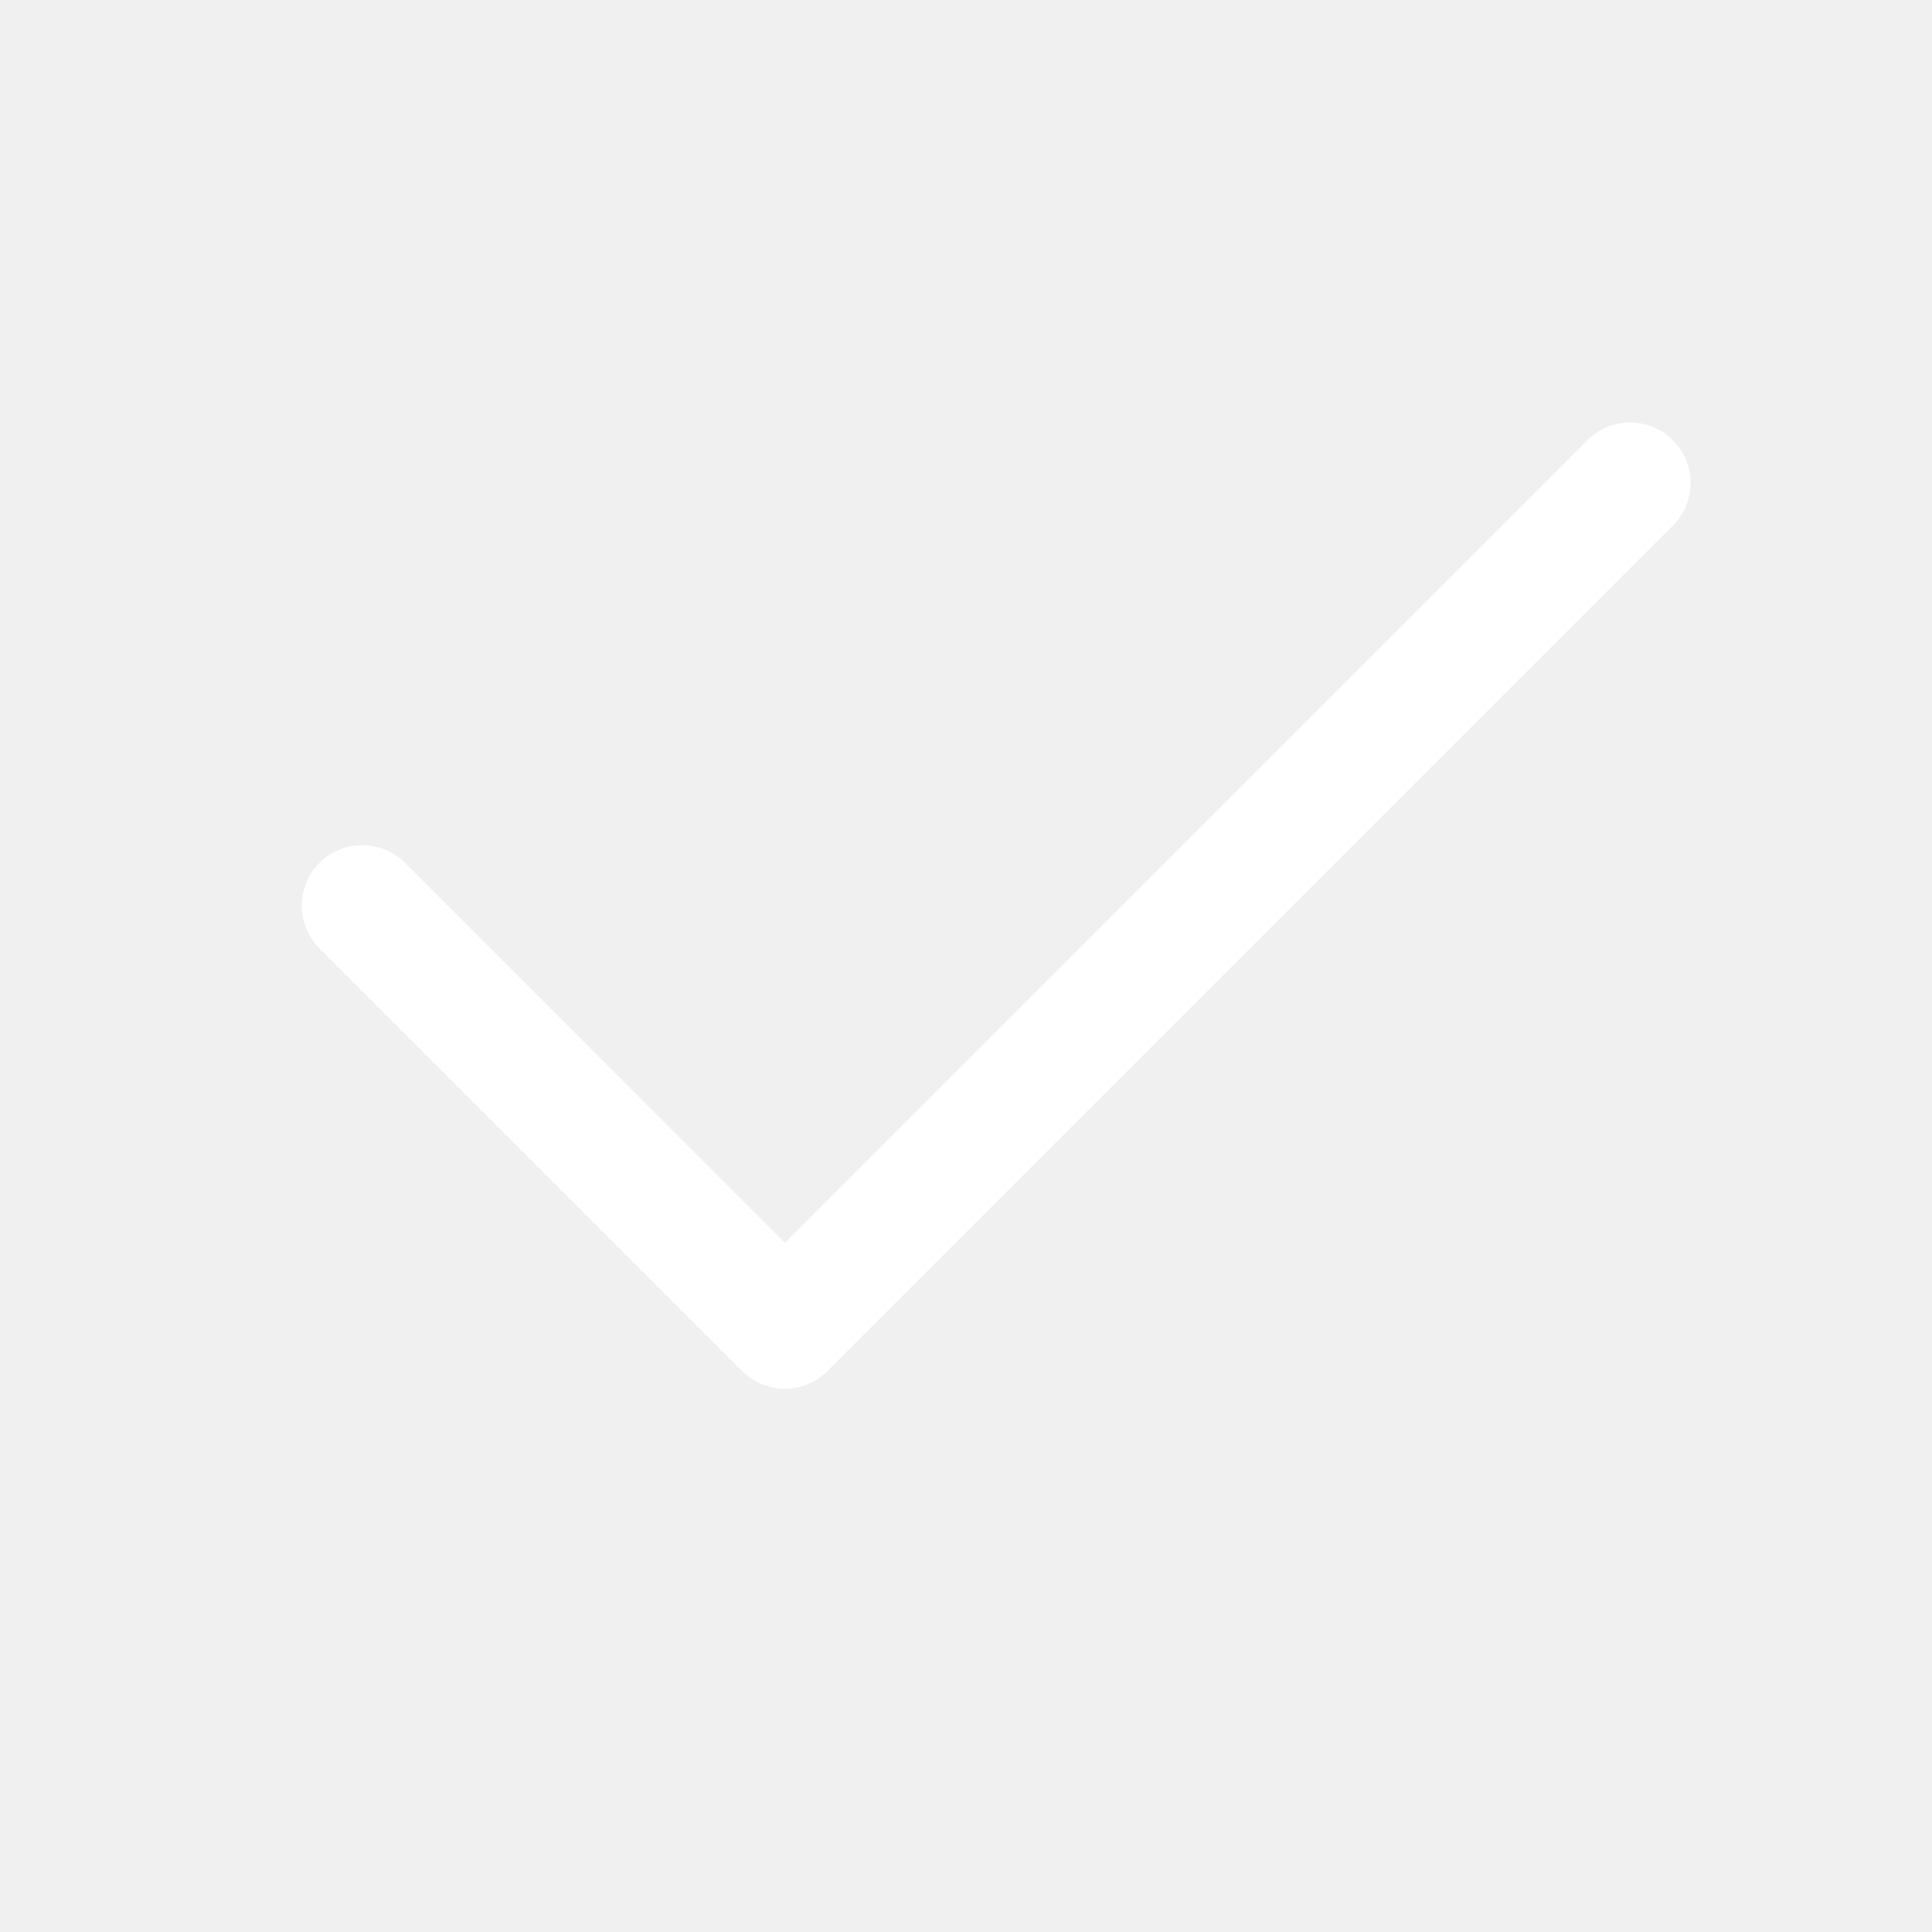
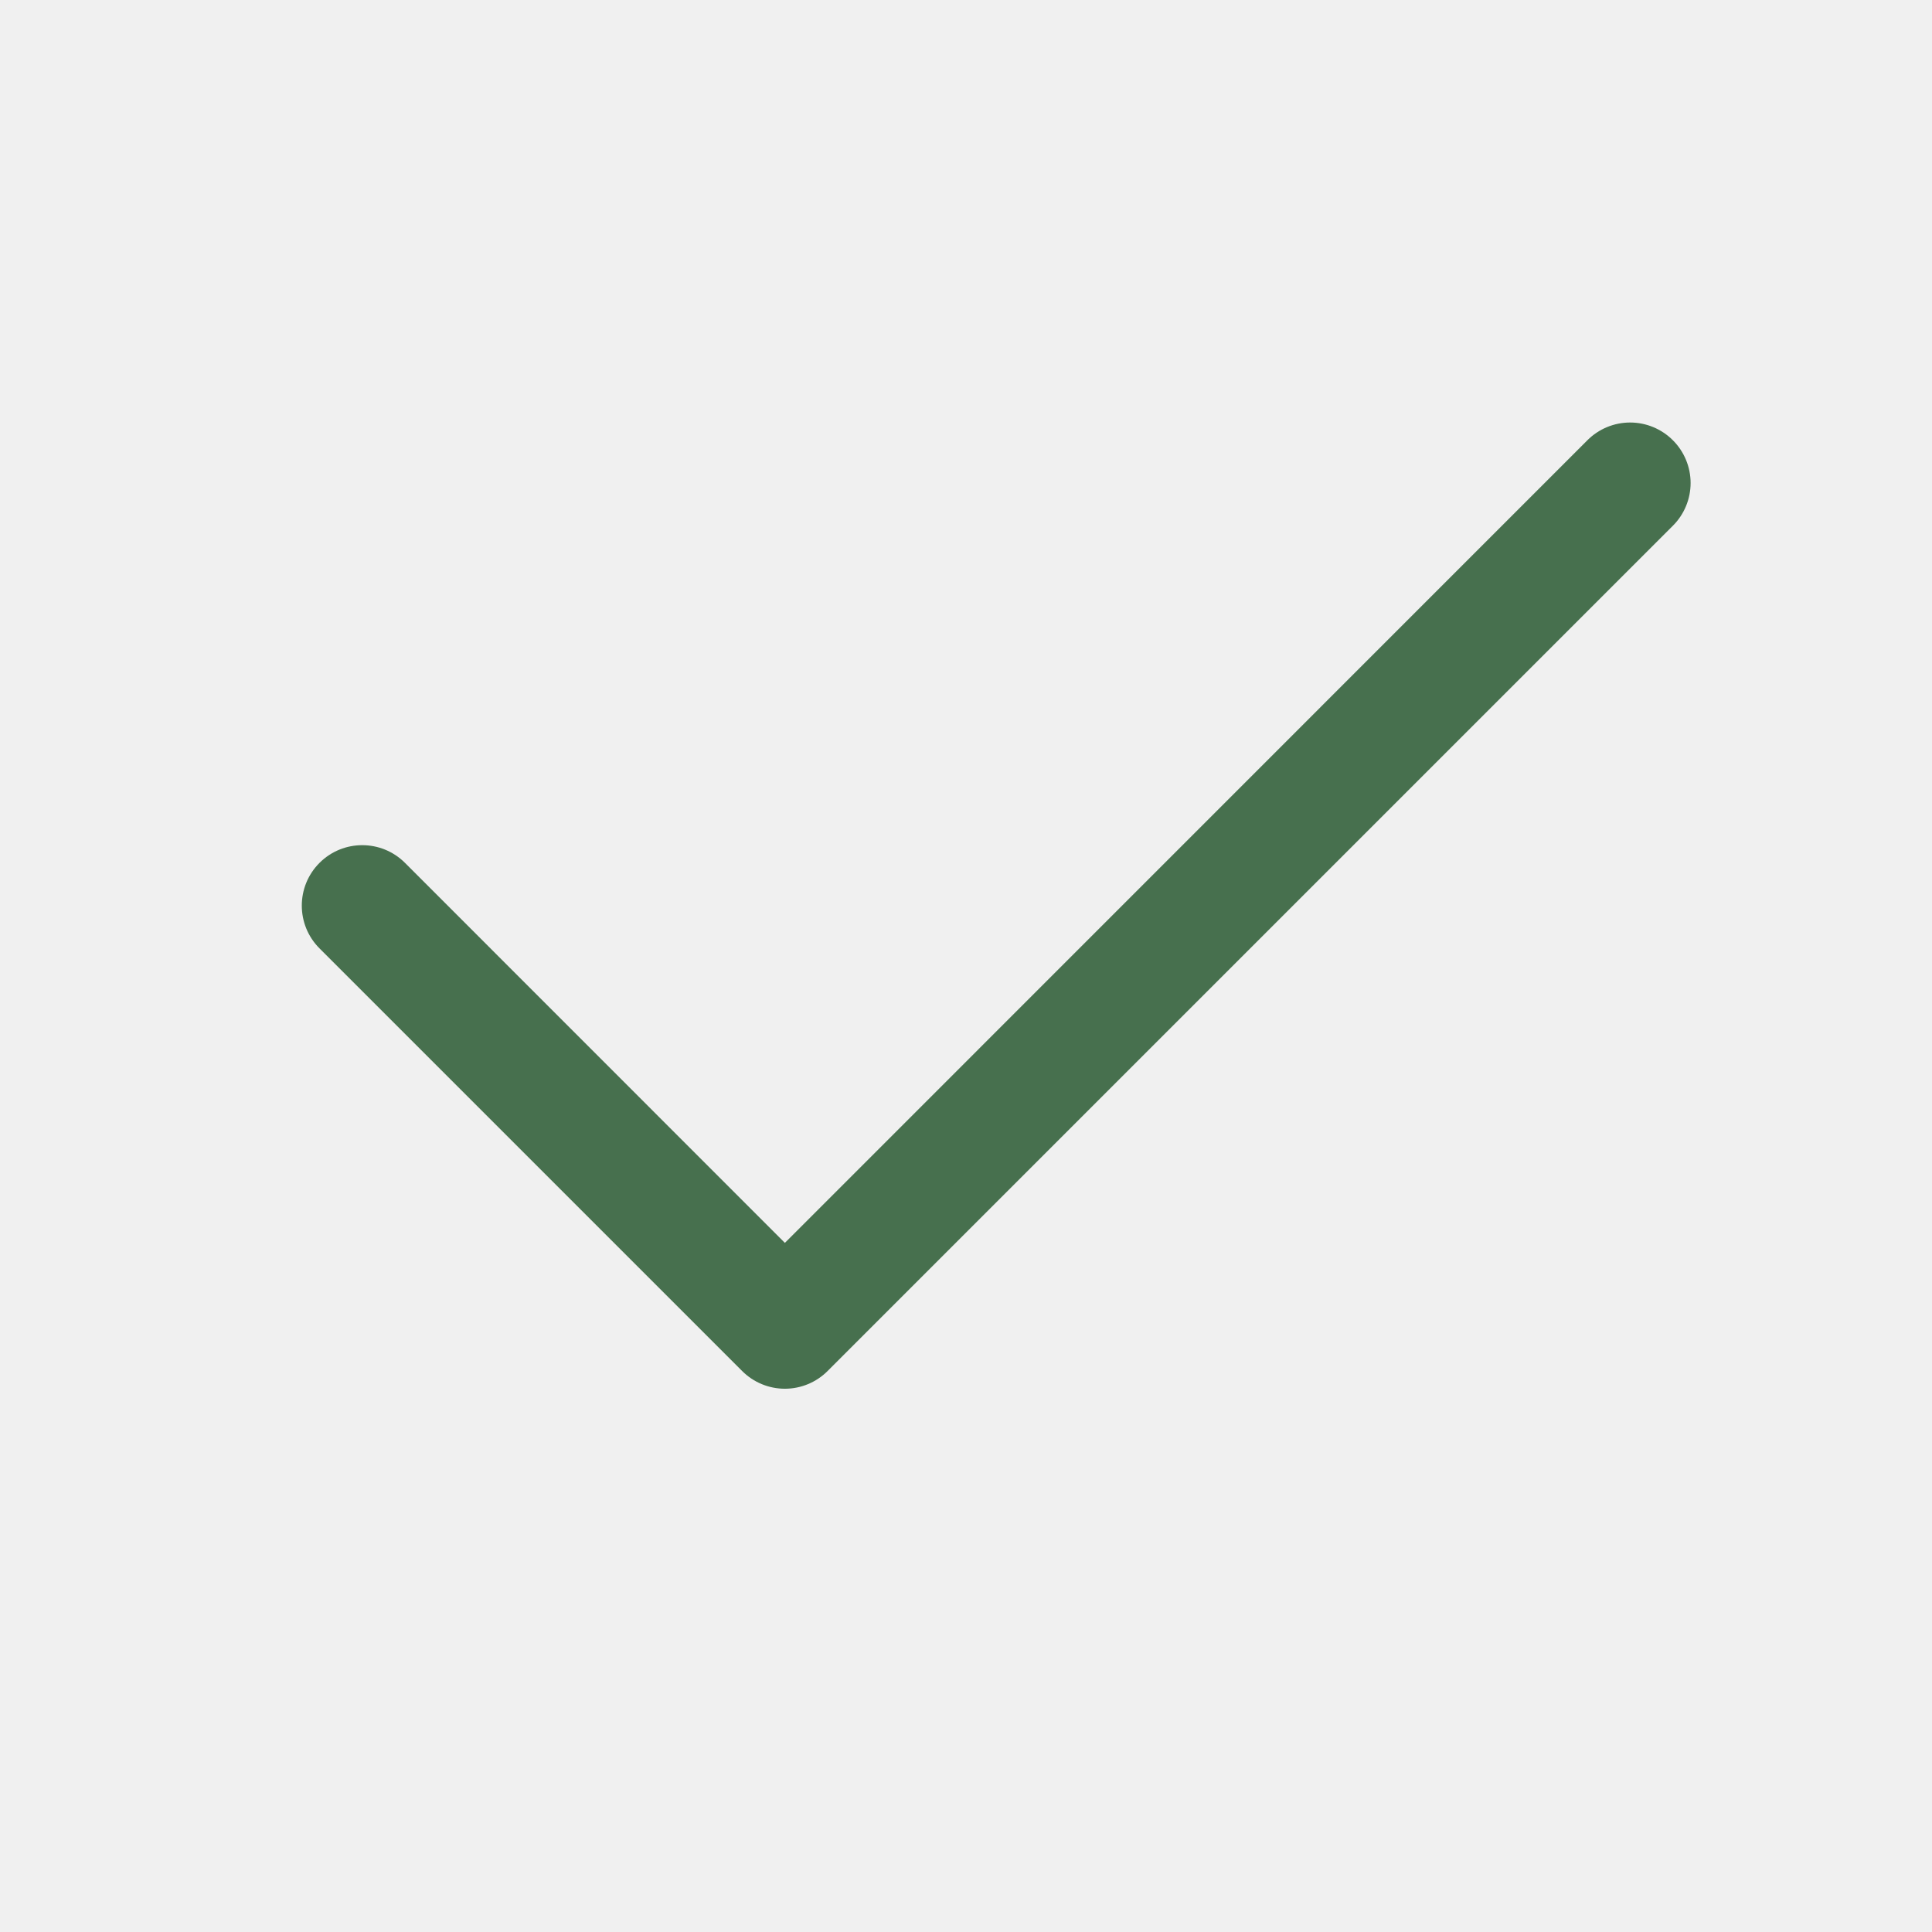
- <svg xmlns="http://www.w3.org/2000/svg" width="64" height="64" fill="white" class="bi bi-check2" viewBox="0 0 16 16">
-   <path fill="white" d="M13.854 3.646a.5.5 0 0 1 0 .708l-7 7a.5.5 0 0 1-.708 0l-3.5-3.5a.5.5 0 1 1 .708-.708L6.5 10.293l6.646-6.647a.5.5 0 0 1 .708 0" />
+ <svg xmlns="http://www.w3.org/2000/svg" width="64" height="64" fill="#47704e" class="bi bi-check2" viewBox="0 0 16 16">
+   <path fill="#47704e" d="M13.854 3.646a.5.5 0 0 1 0 .708l-7 7a.5.5 0 0 1-.708 0l-3.5-3.5a.5.5 0 1 1 .708-.708L6.5 10.293l6.646-6.647a.5.5 0 0 1 .708 0" />
</svg>
